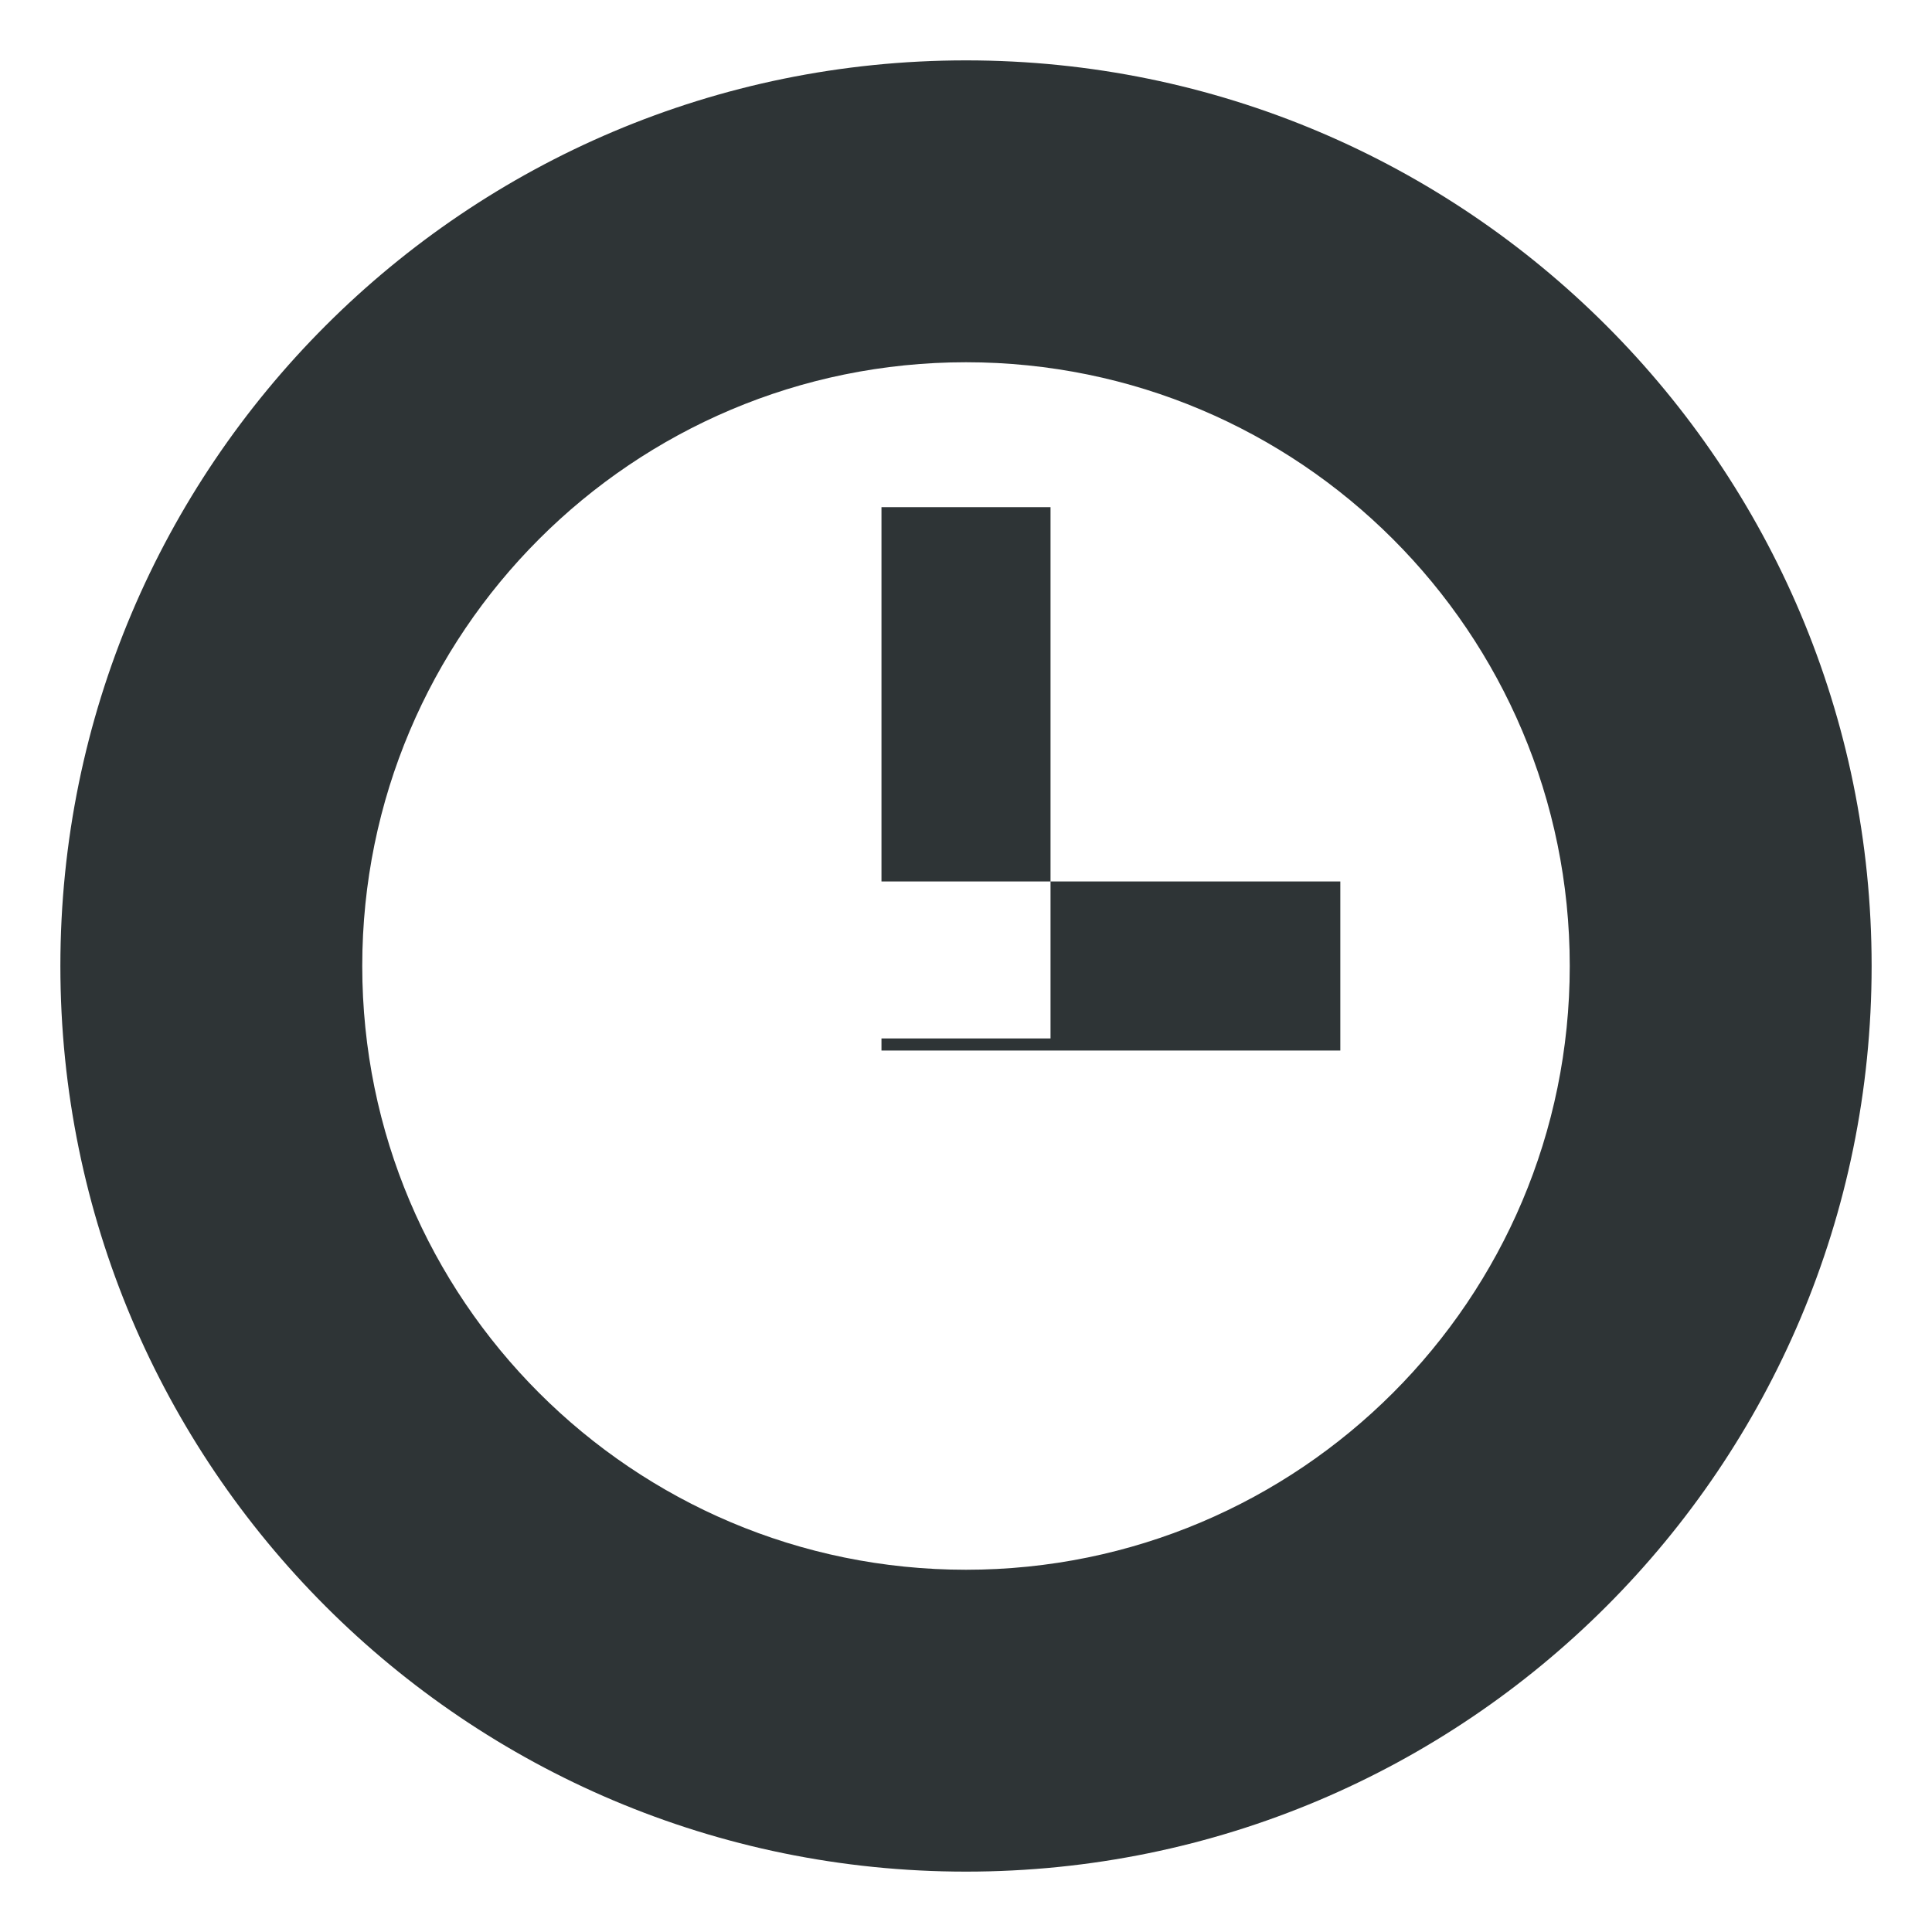
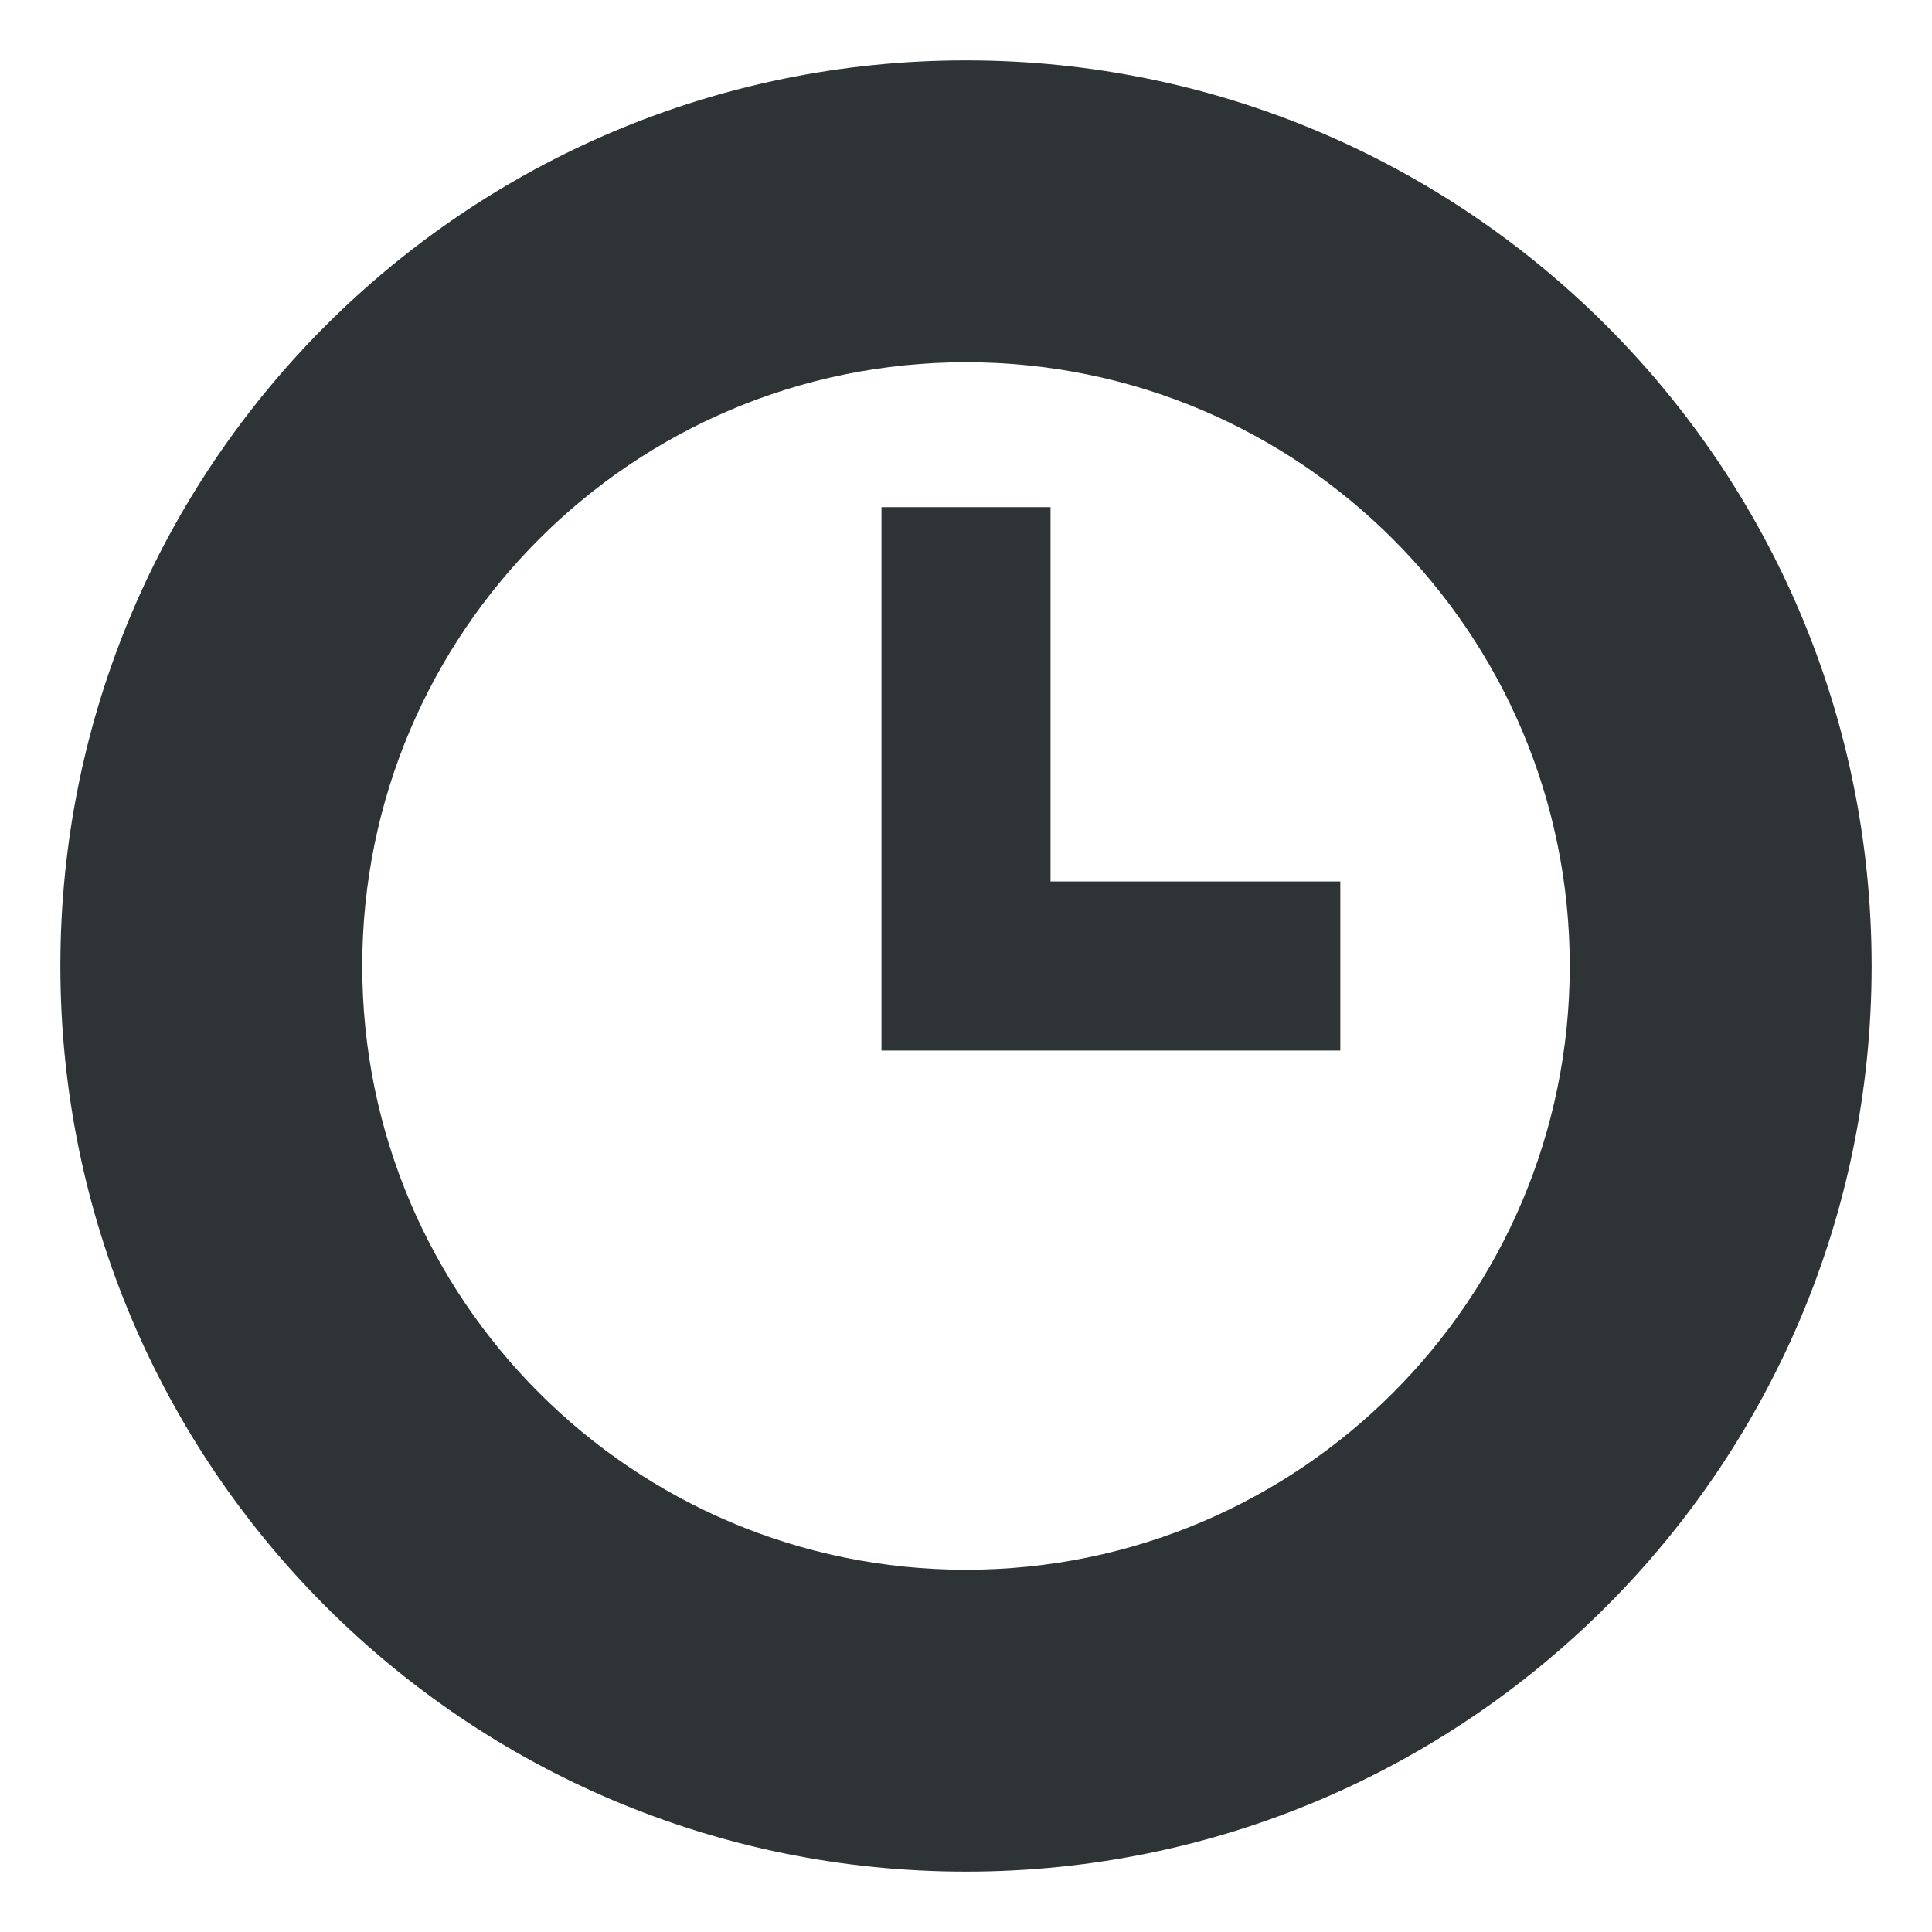
<svg xmlns="http://www.w3.org/2000/svg" width="16" height="16" viewBox="0 0 16 16">
-   <path fill="#2e3436" fill-rule="evenodd" d="M0.5,8 A7.5,7.5 0 1 1 15.5,8 A7.5,7.5 0 1 1 0.5,8 Z M3,8 A5,5 0 1 1 13,8 A5,5 0 1 1 3,8 Z M7.3,4.2 L8.7,4.2 L8.7,8.6 L7.3,8.6 Z M7.3,7.3 L11.1,7.3 L11.1,8.7 L7.3,8.7 Z" />
+   <path fill="#2e3436" fill-rule="evenodd" d="M0.5,8 A7.5,7.5 0 1 1 15.5,8 A7.5,7.5 0 1 1 0.5,8 Z M3,8 A5,5 0 1 1 13,8 A5,5 0 1 1 3,8 Z M7.3,4.2 L8.7,4.2 L8.7,7.3 L11.1,7.3 L11.1,8.7 L7.3,8.7 Z" />
</svg>
